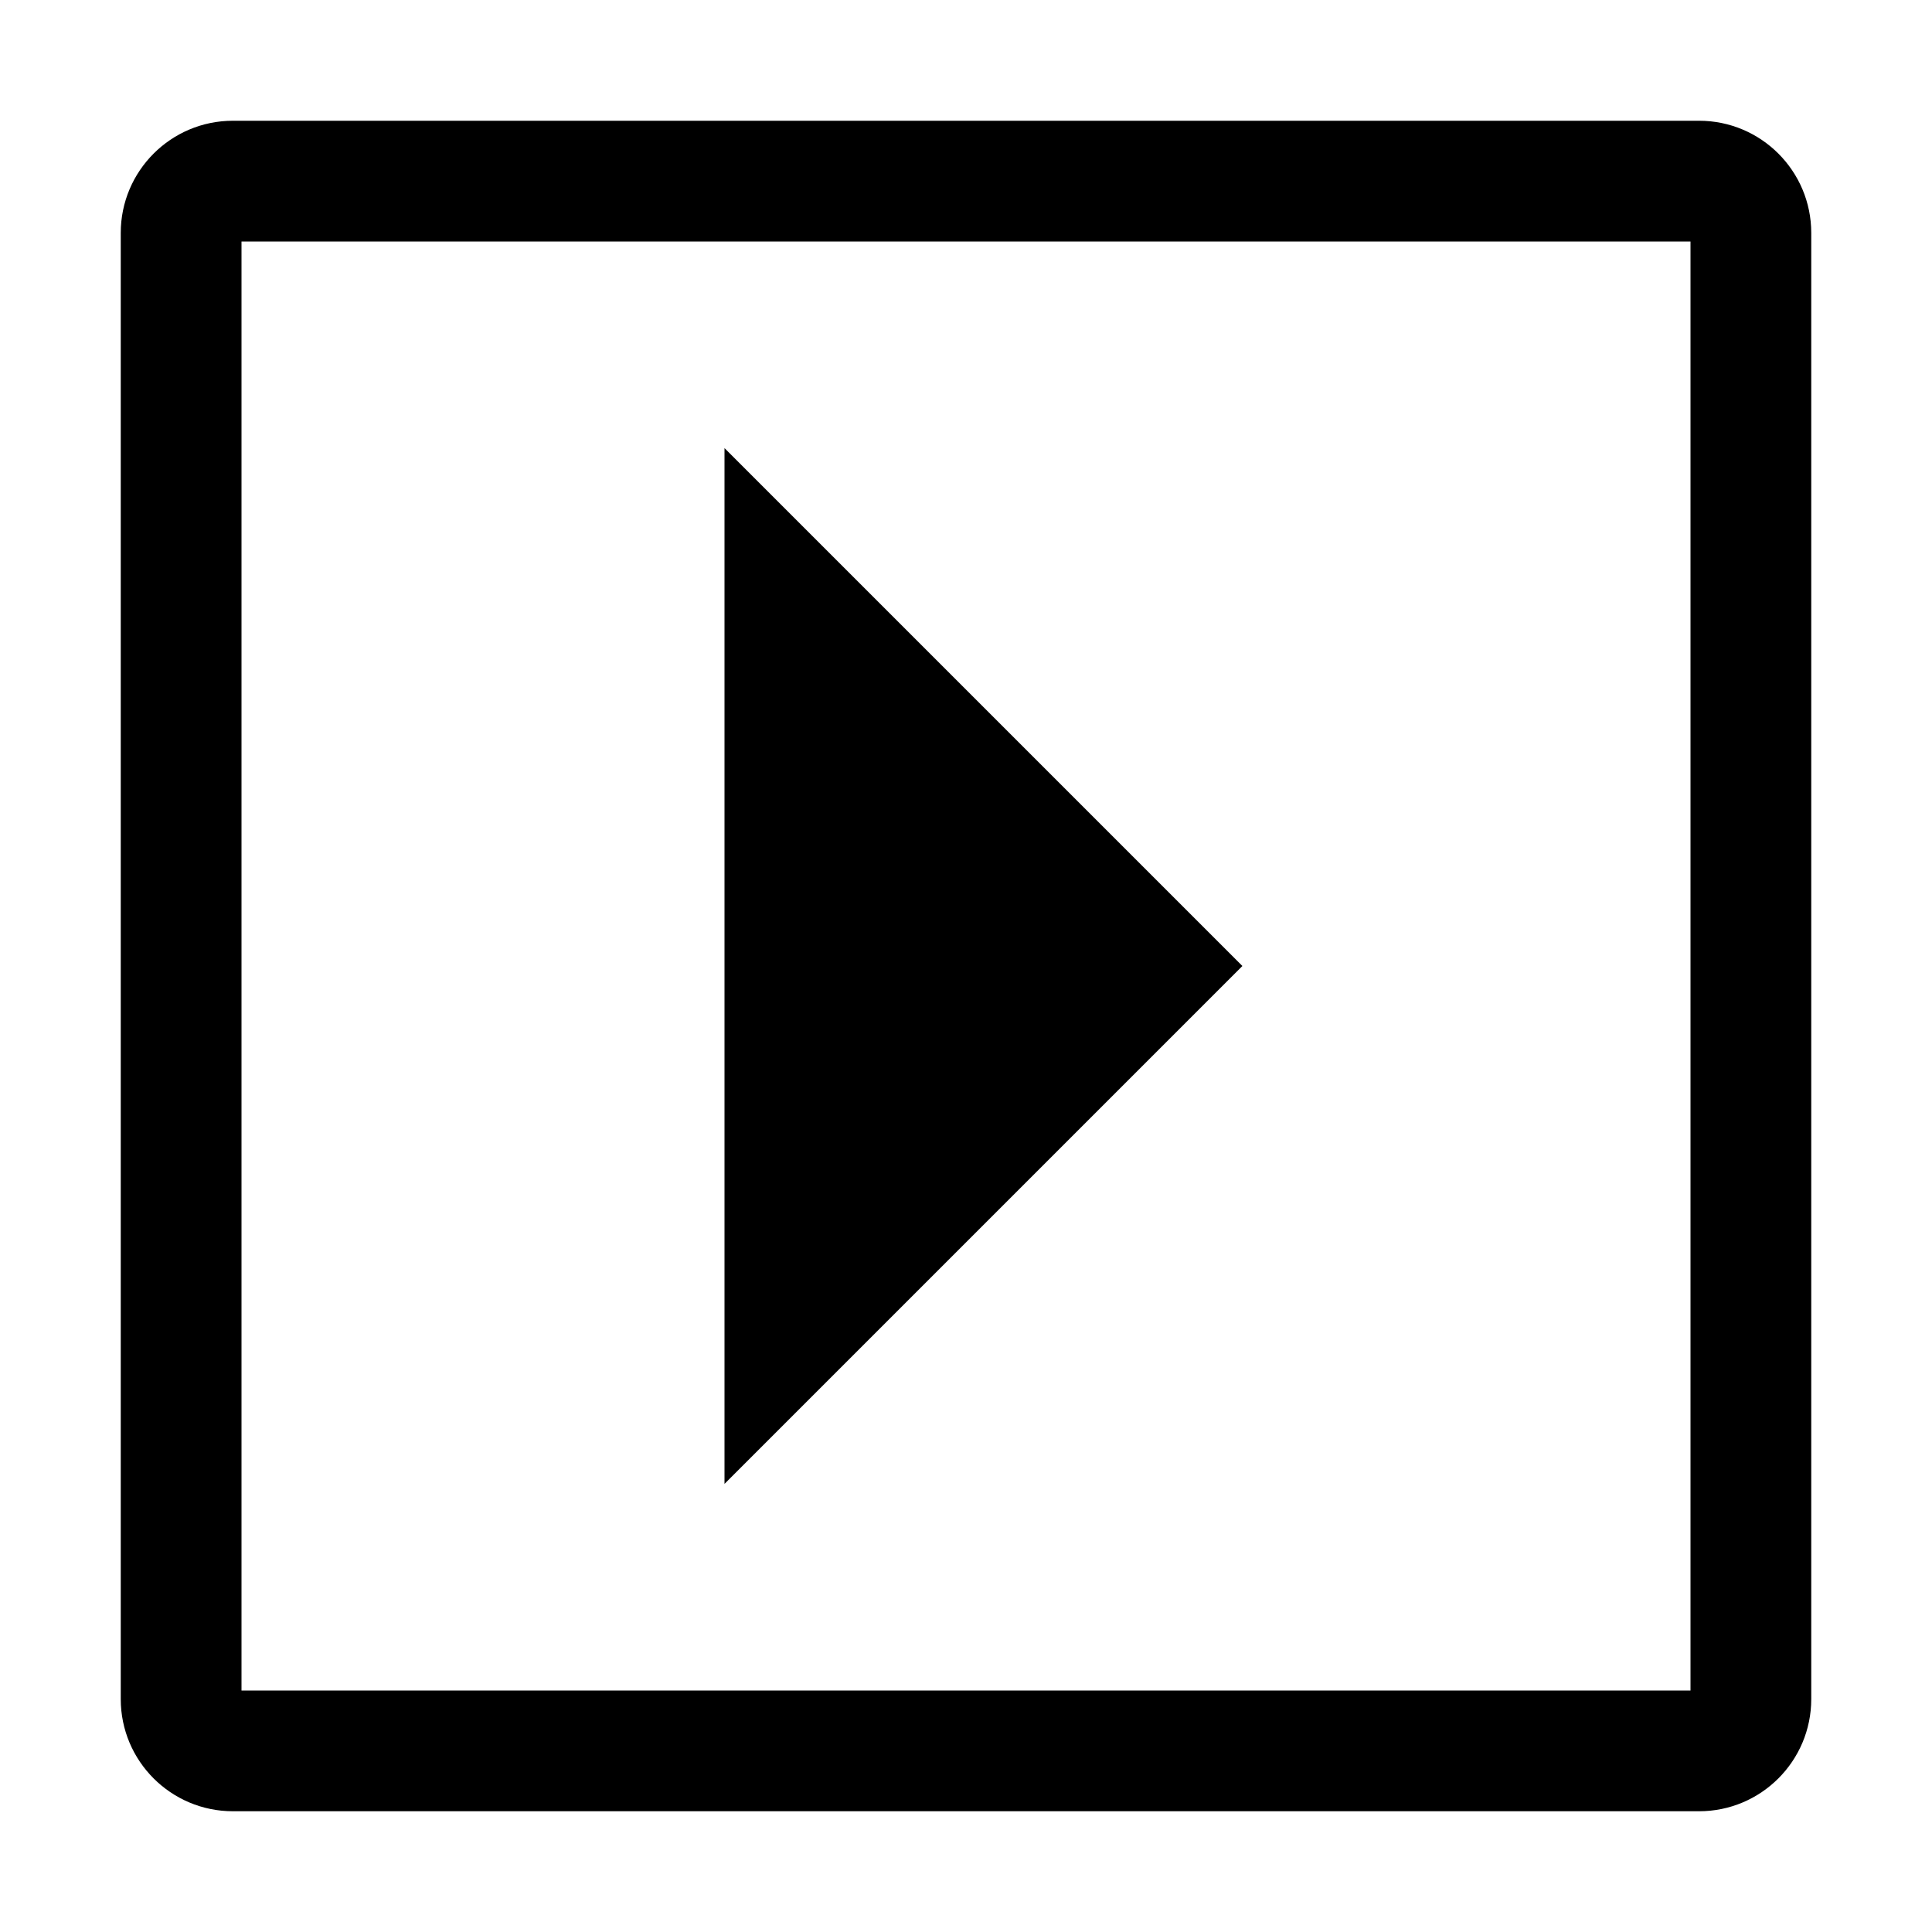
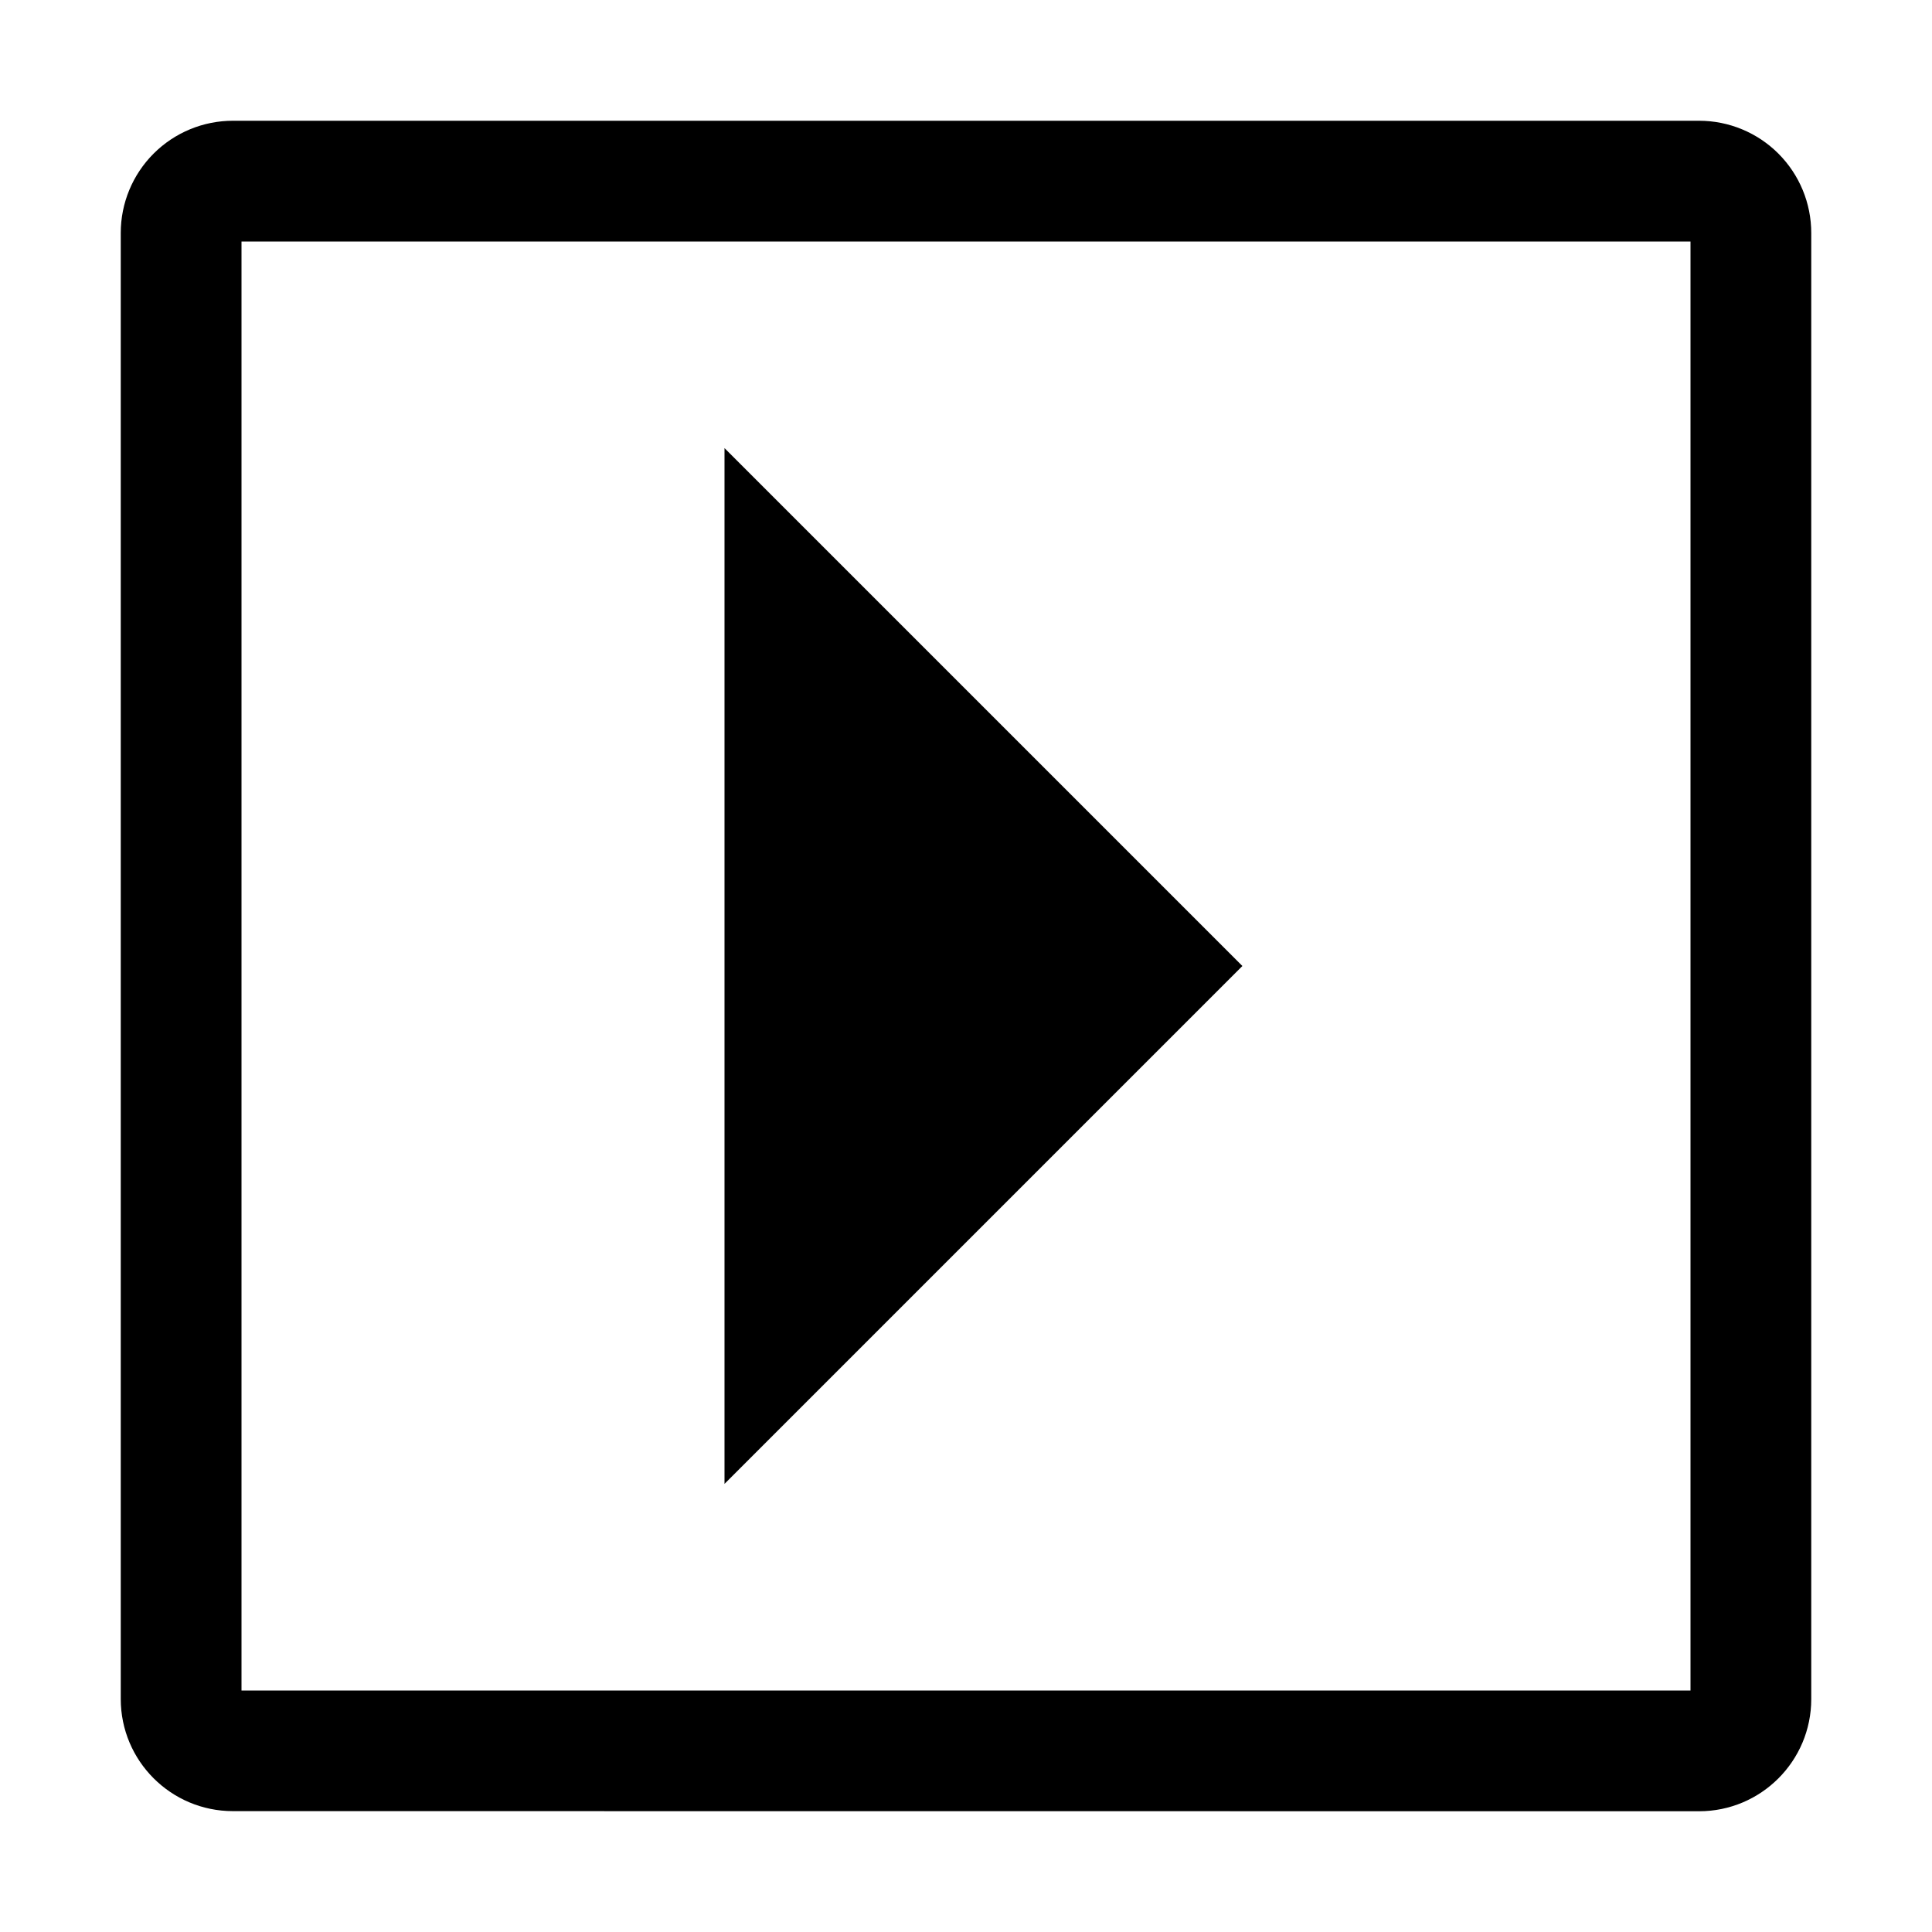
<svg xmlns="http://www.w3.org/2000/svg" viewBox="0 0 16 16">
-   <g id="icons">
-     <path d="M14.071,15A.929.929,0,0,0,15,14.071V1.929A.929.929,0,0,0,14.071,1H1.929A.929.929,0,0,0,1,1.929V14.071A.929.929,0,0,0,1.929,15ZM2,2H14V14H2ZM6,3.711,10.289,8,6,12.289Z" />
-   </g>
+   <path d="M14.071 15a.929.929 0 00.929-.929V1.93a.929.929 0 00-.929-.93H1.93a.929.929 0 00-.93.929V14.07a.929.929 0 00.929.929zM2 2h12v12H2zm4 1.711L10.289 8 6 12.289z" />
</svg>
